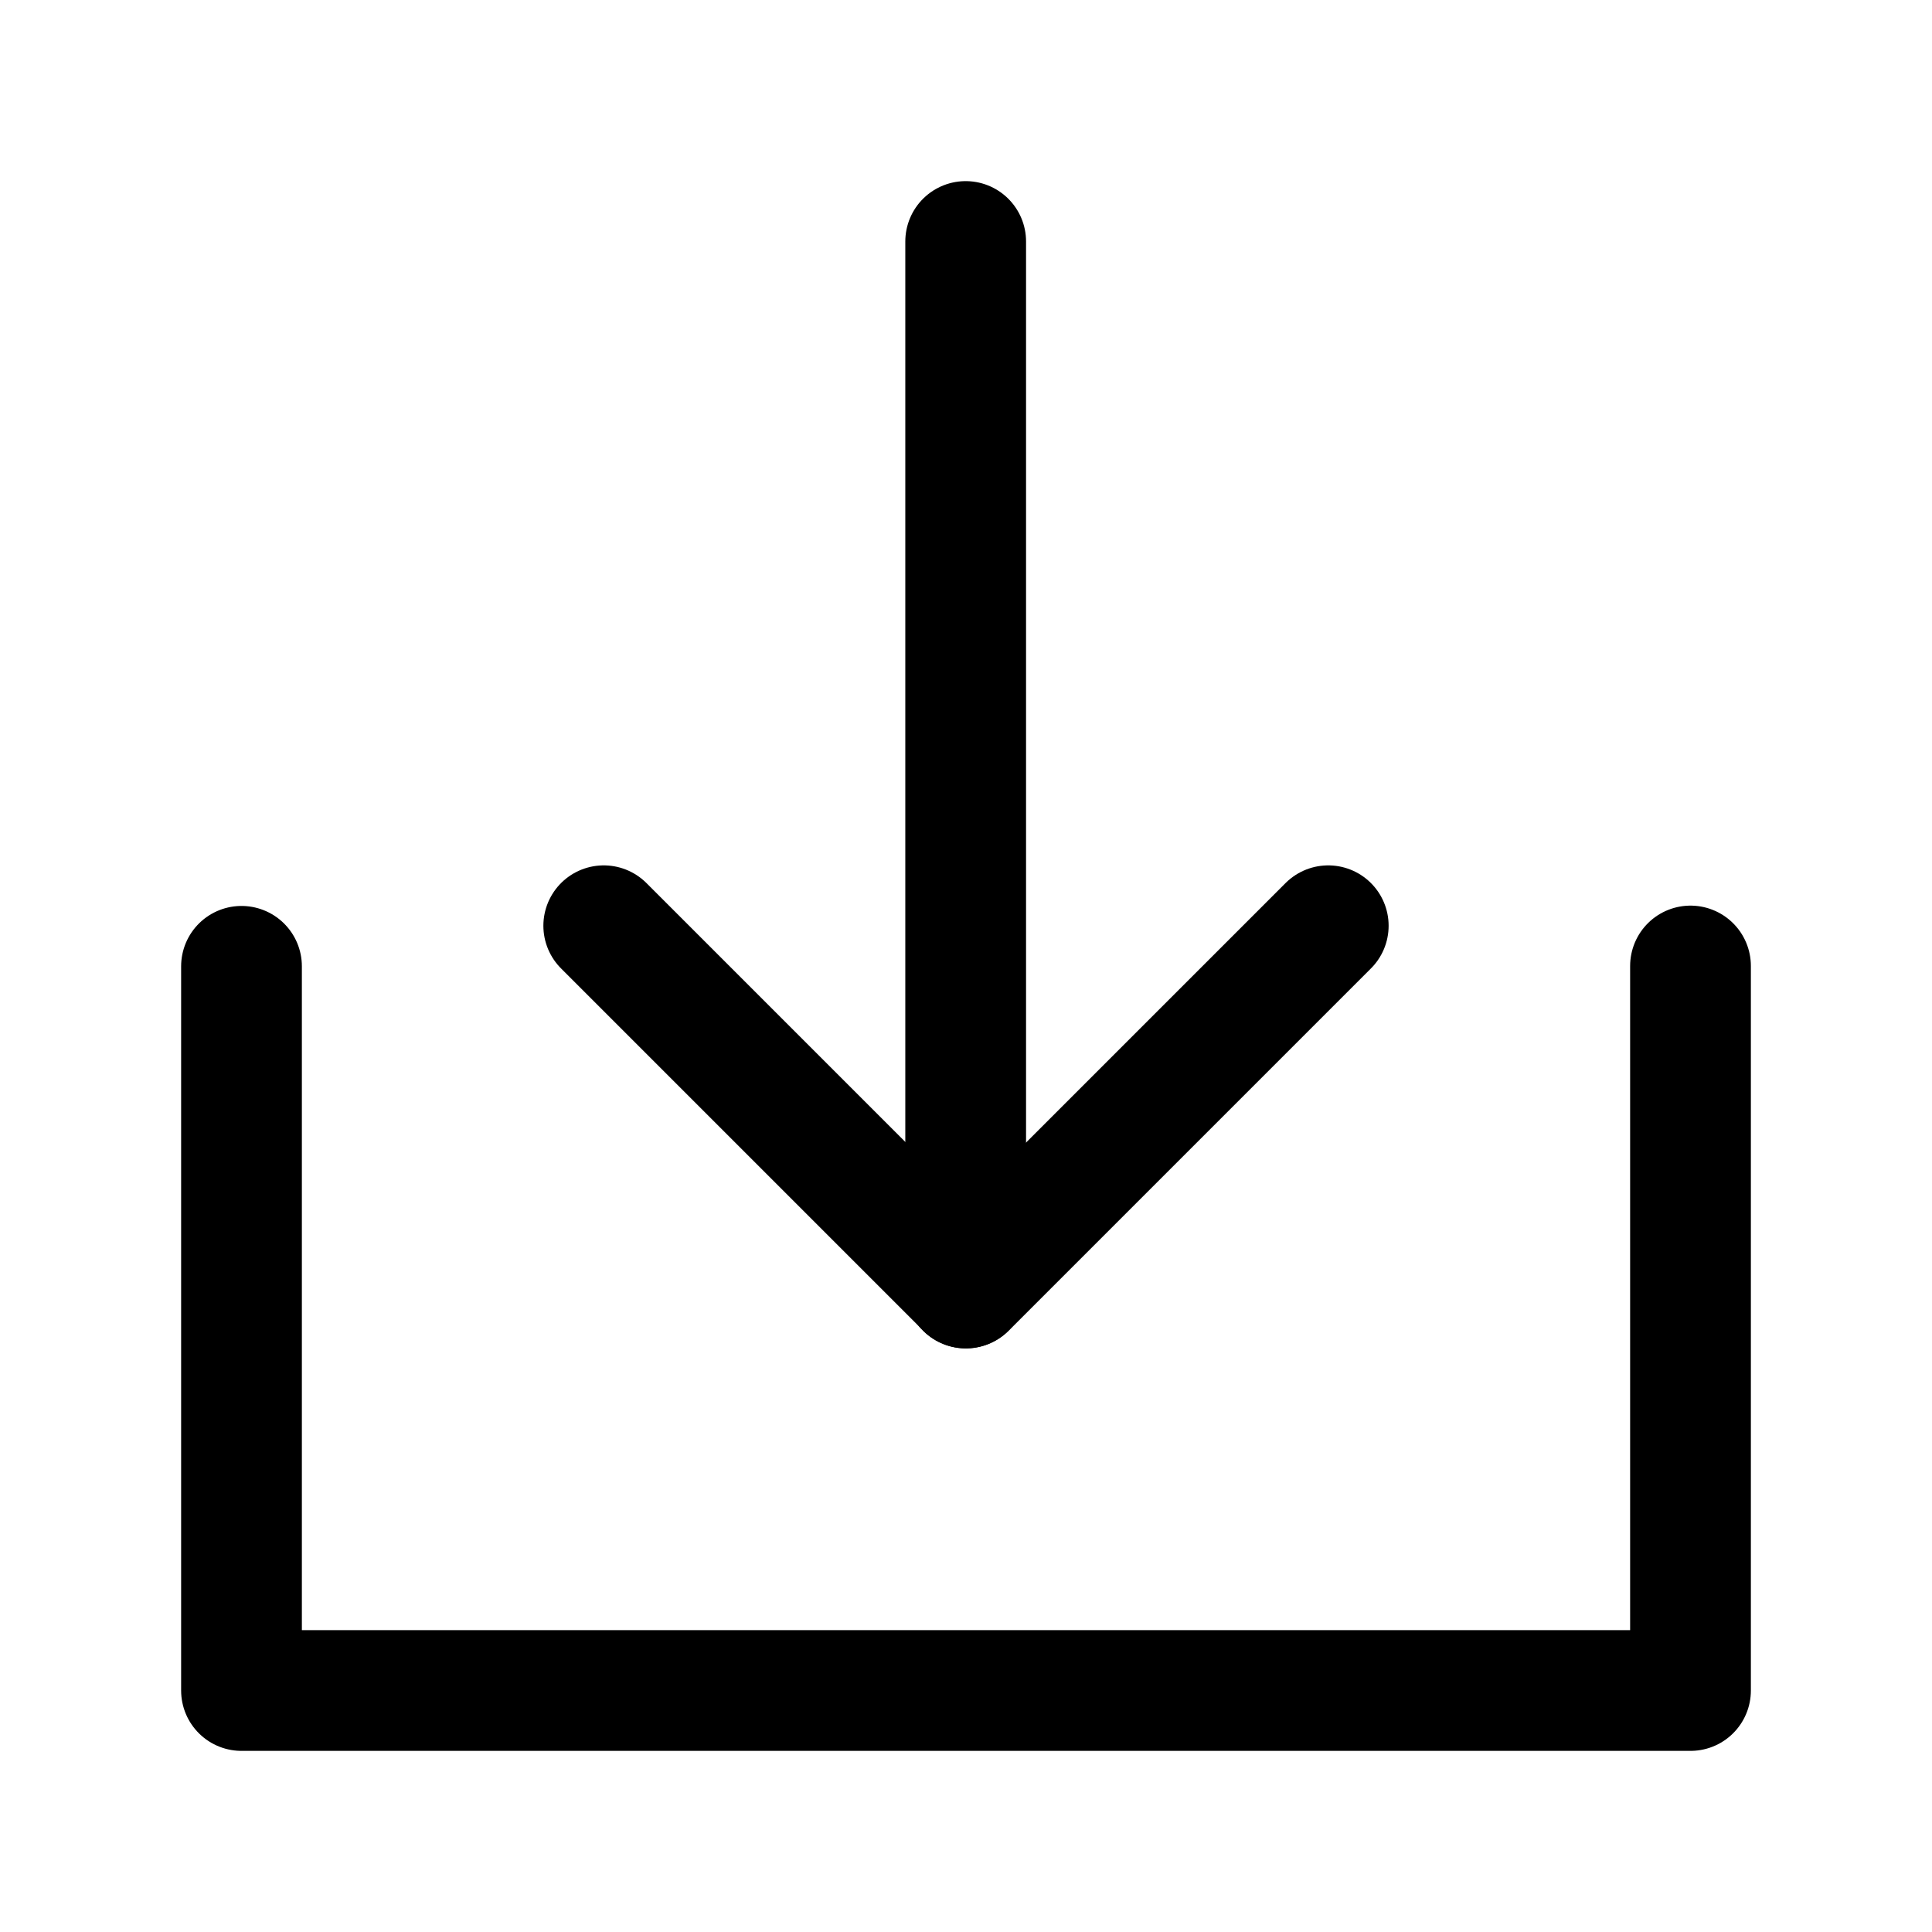
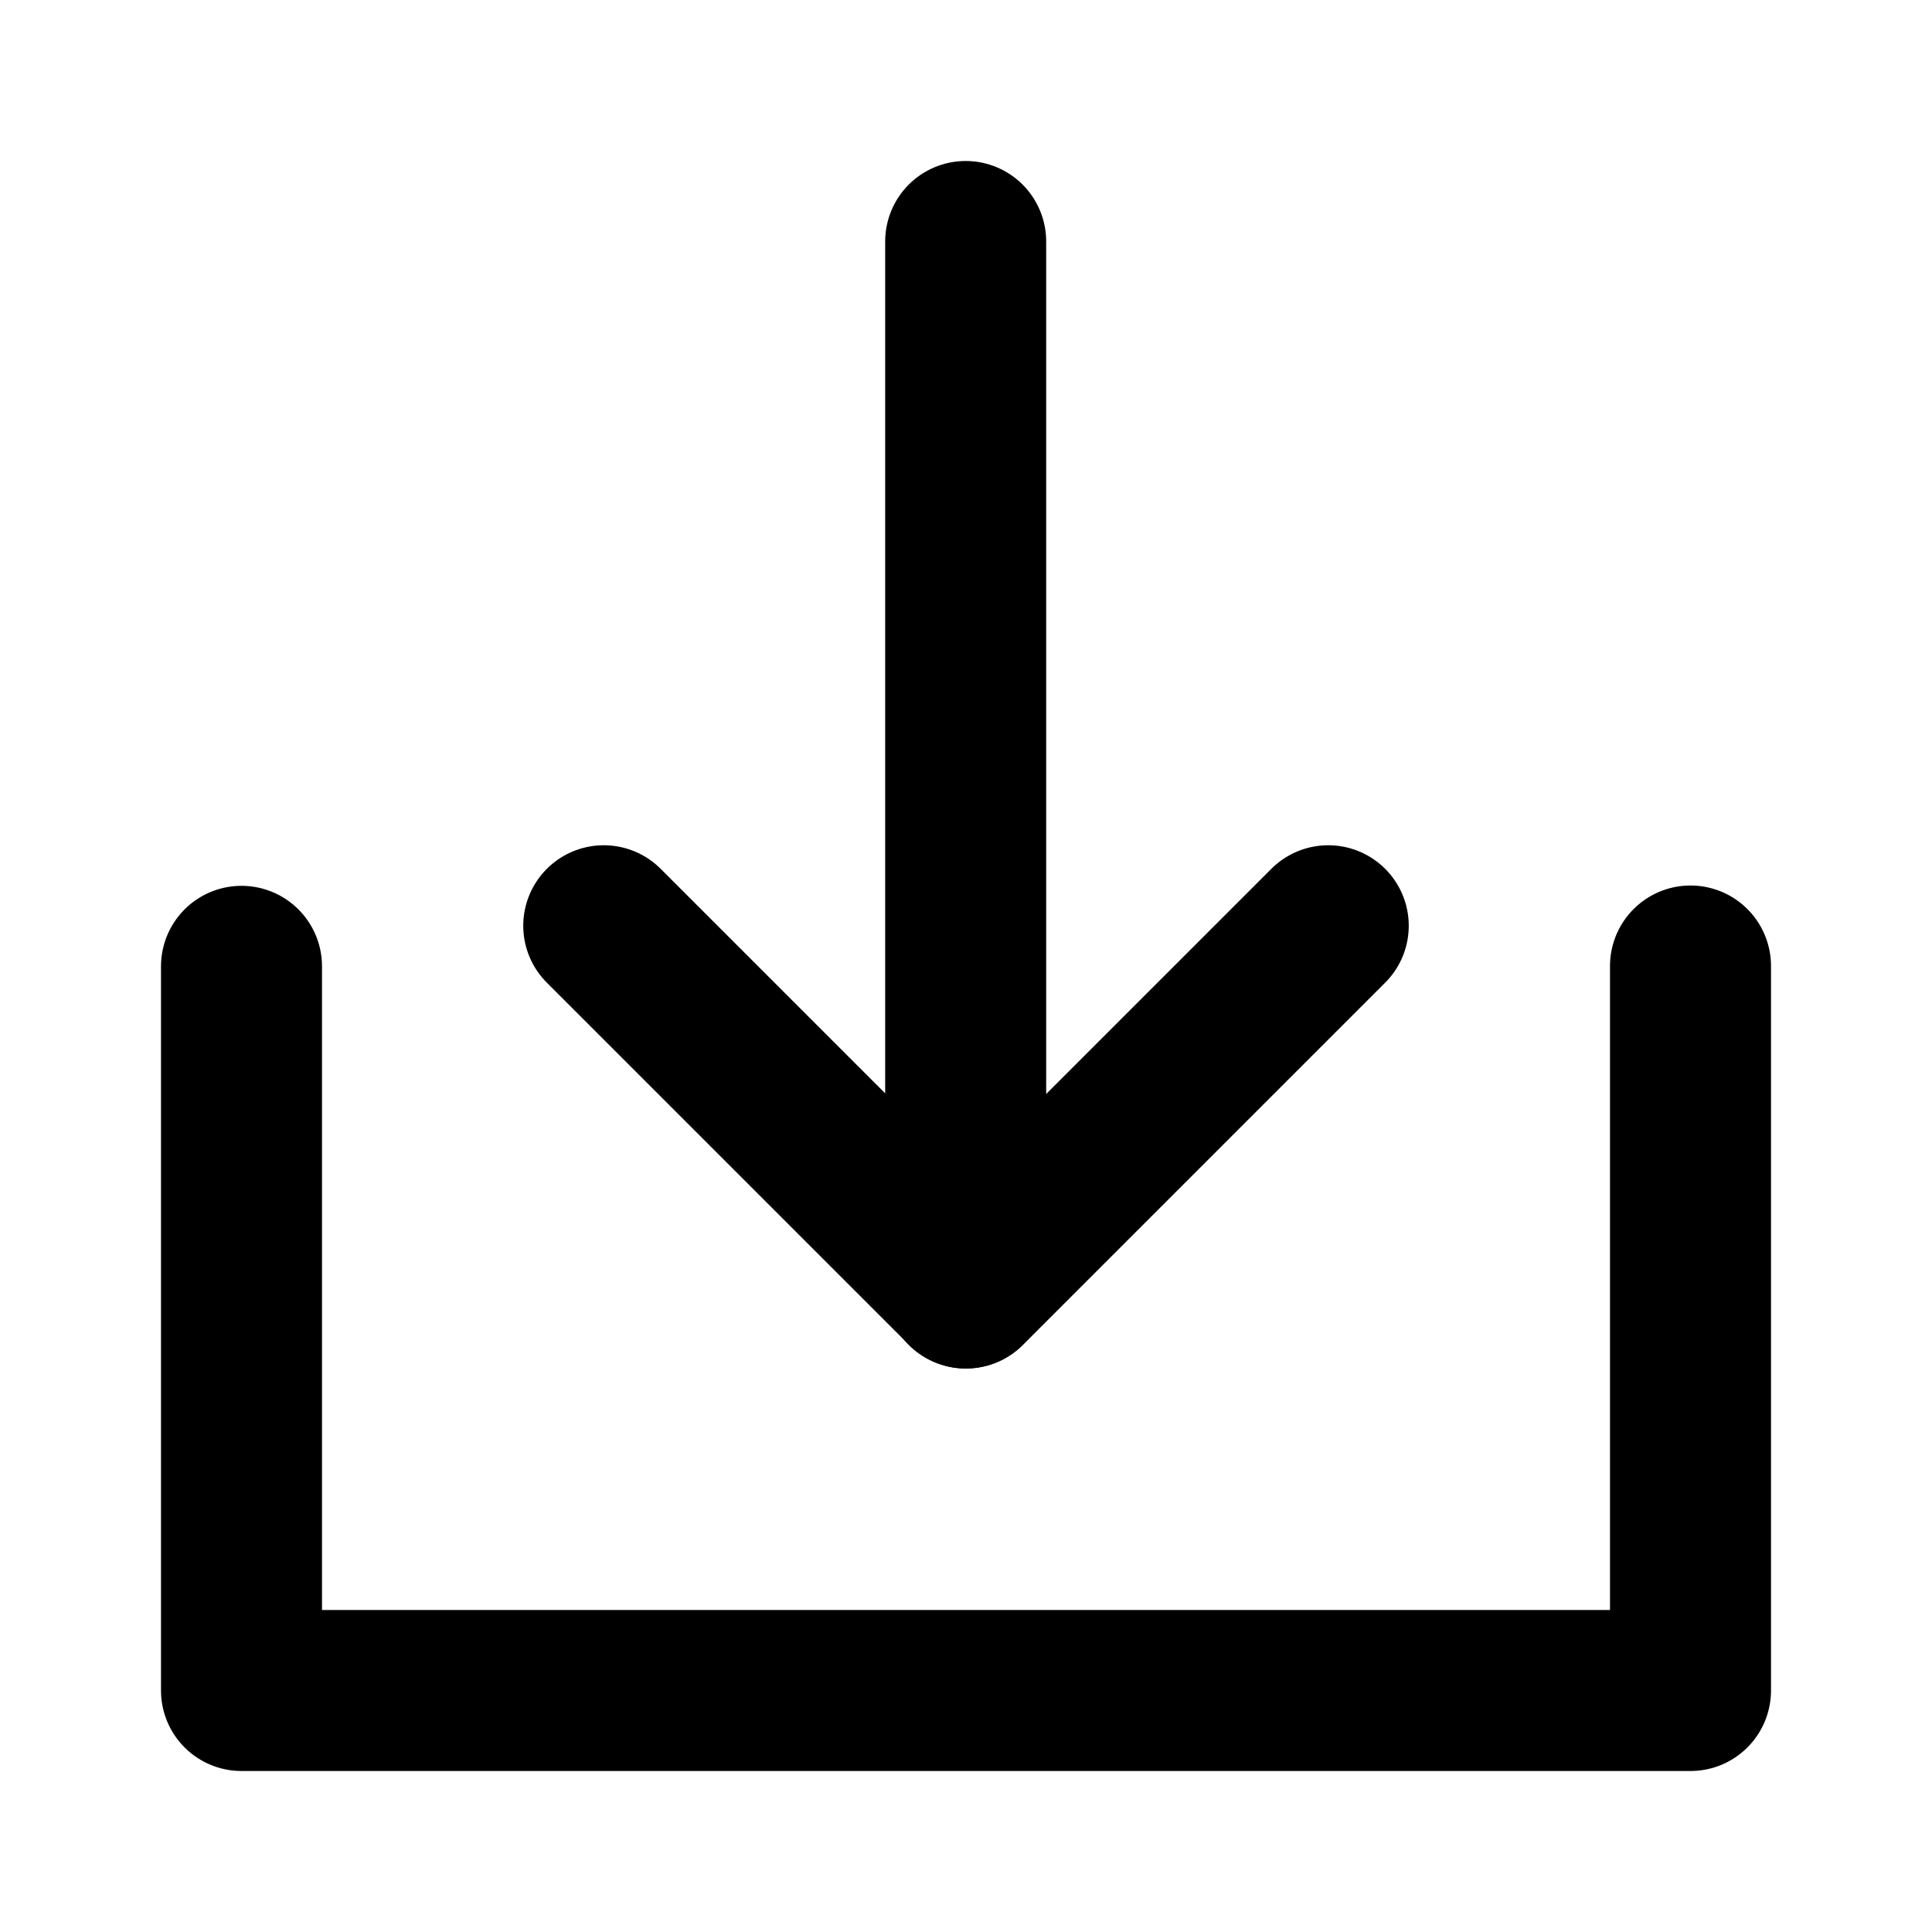
<svg xmlns="http://www.w3.org/2000/svg" width="24" height="24" viewBox="0 0 48 48" fill="none">
-   <path d="M6 24.008V42H42V24" stroke="currentColor" stroke-width="3" stroke-linecap="round" stroke-linejoin="round" />
-   <path d="M33 23L24 32L15 23" stroke="currentColor" stroke-width="3" stroke-linecap="round" stroke-linejoin="round" />
-   <path d="M23.992 6V32" stroke="currentColor" stroke-width="3" stroke-linecap="round" stroke-linejoin="round" />
+   <path d="M6 24.008V42H42V24" stroke="currentColor" stroke-width="4" stroke-linecap="round" stroke-linejoin="round" />
+   <path d="M33 23L24 32L15 23" stroke="currentColor" stroke-width="4" stroke-linecap="round" stroke-linejoin="round" />
+   <path d="M23.992 6V32" stroke="currentColor" stroke-width="4" stroke-linecap="round" stroke-linejoin="round" />
</svg>
